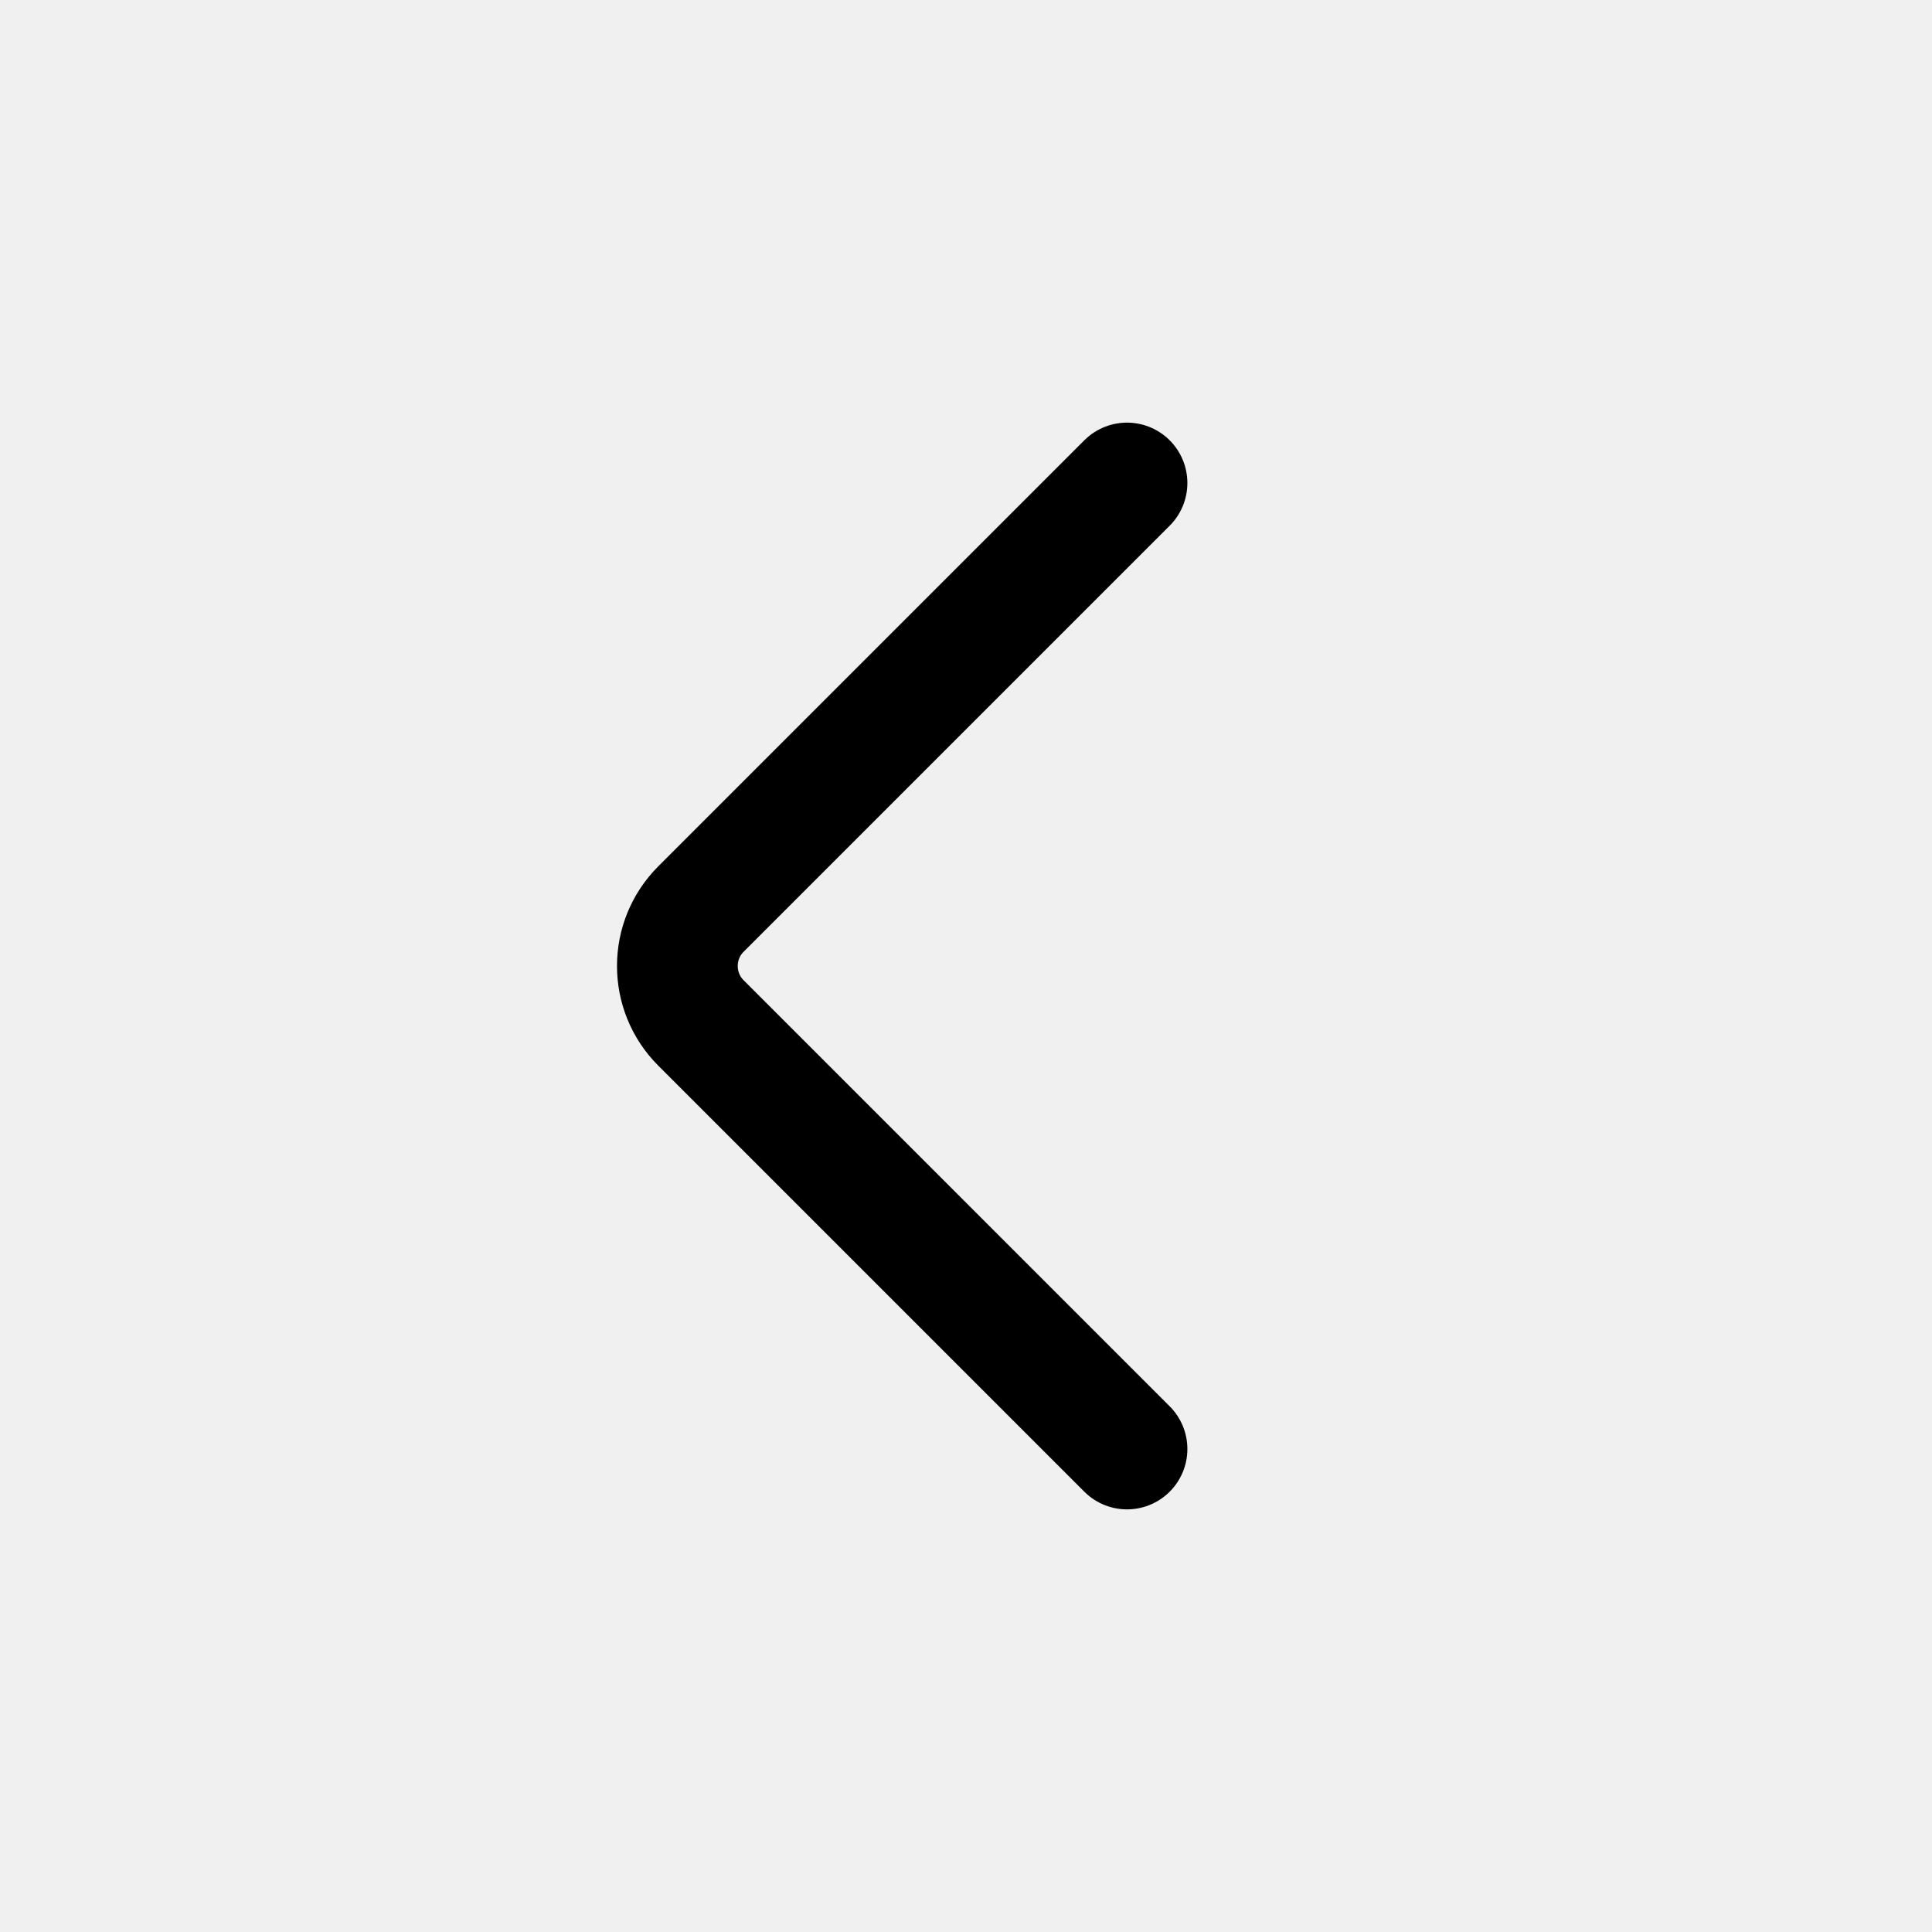
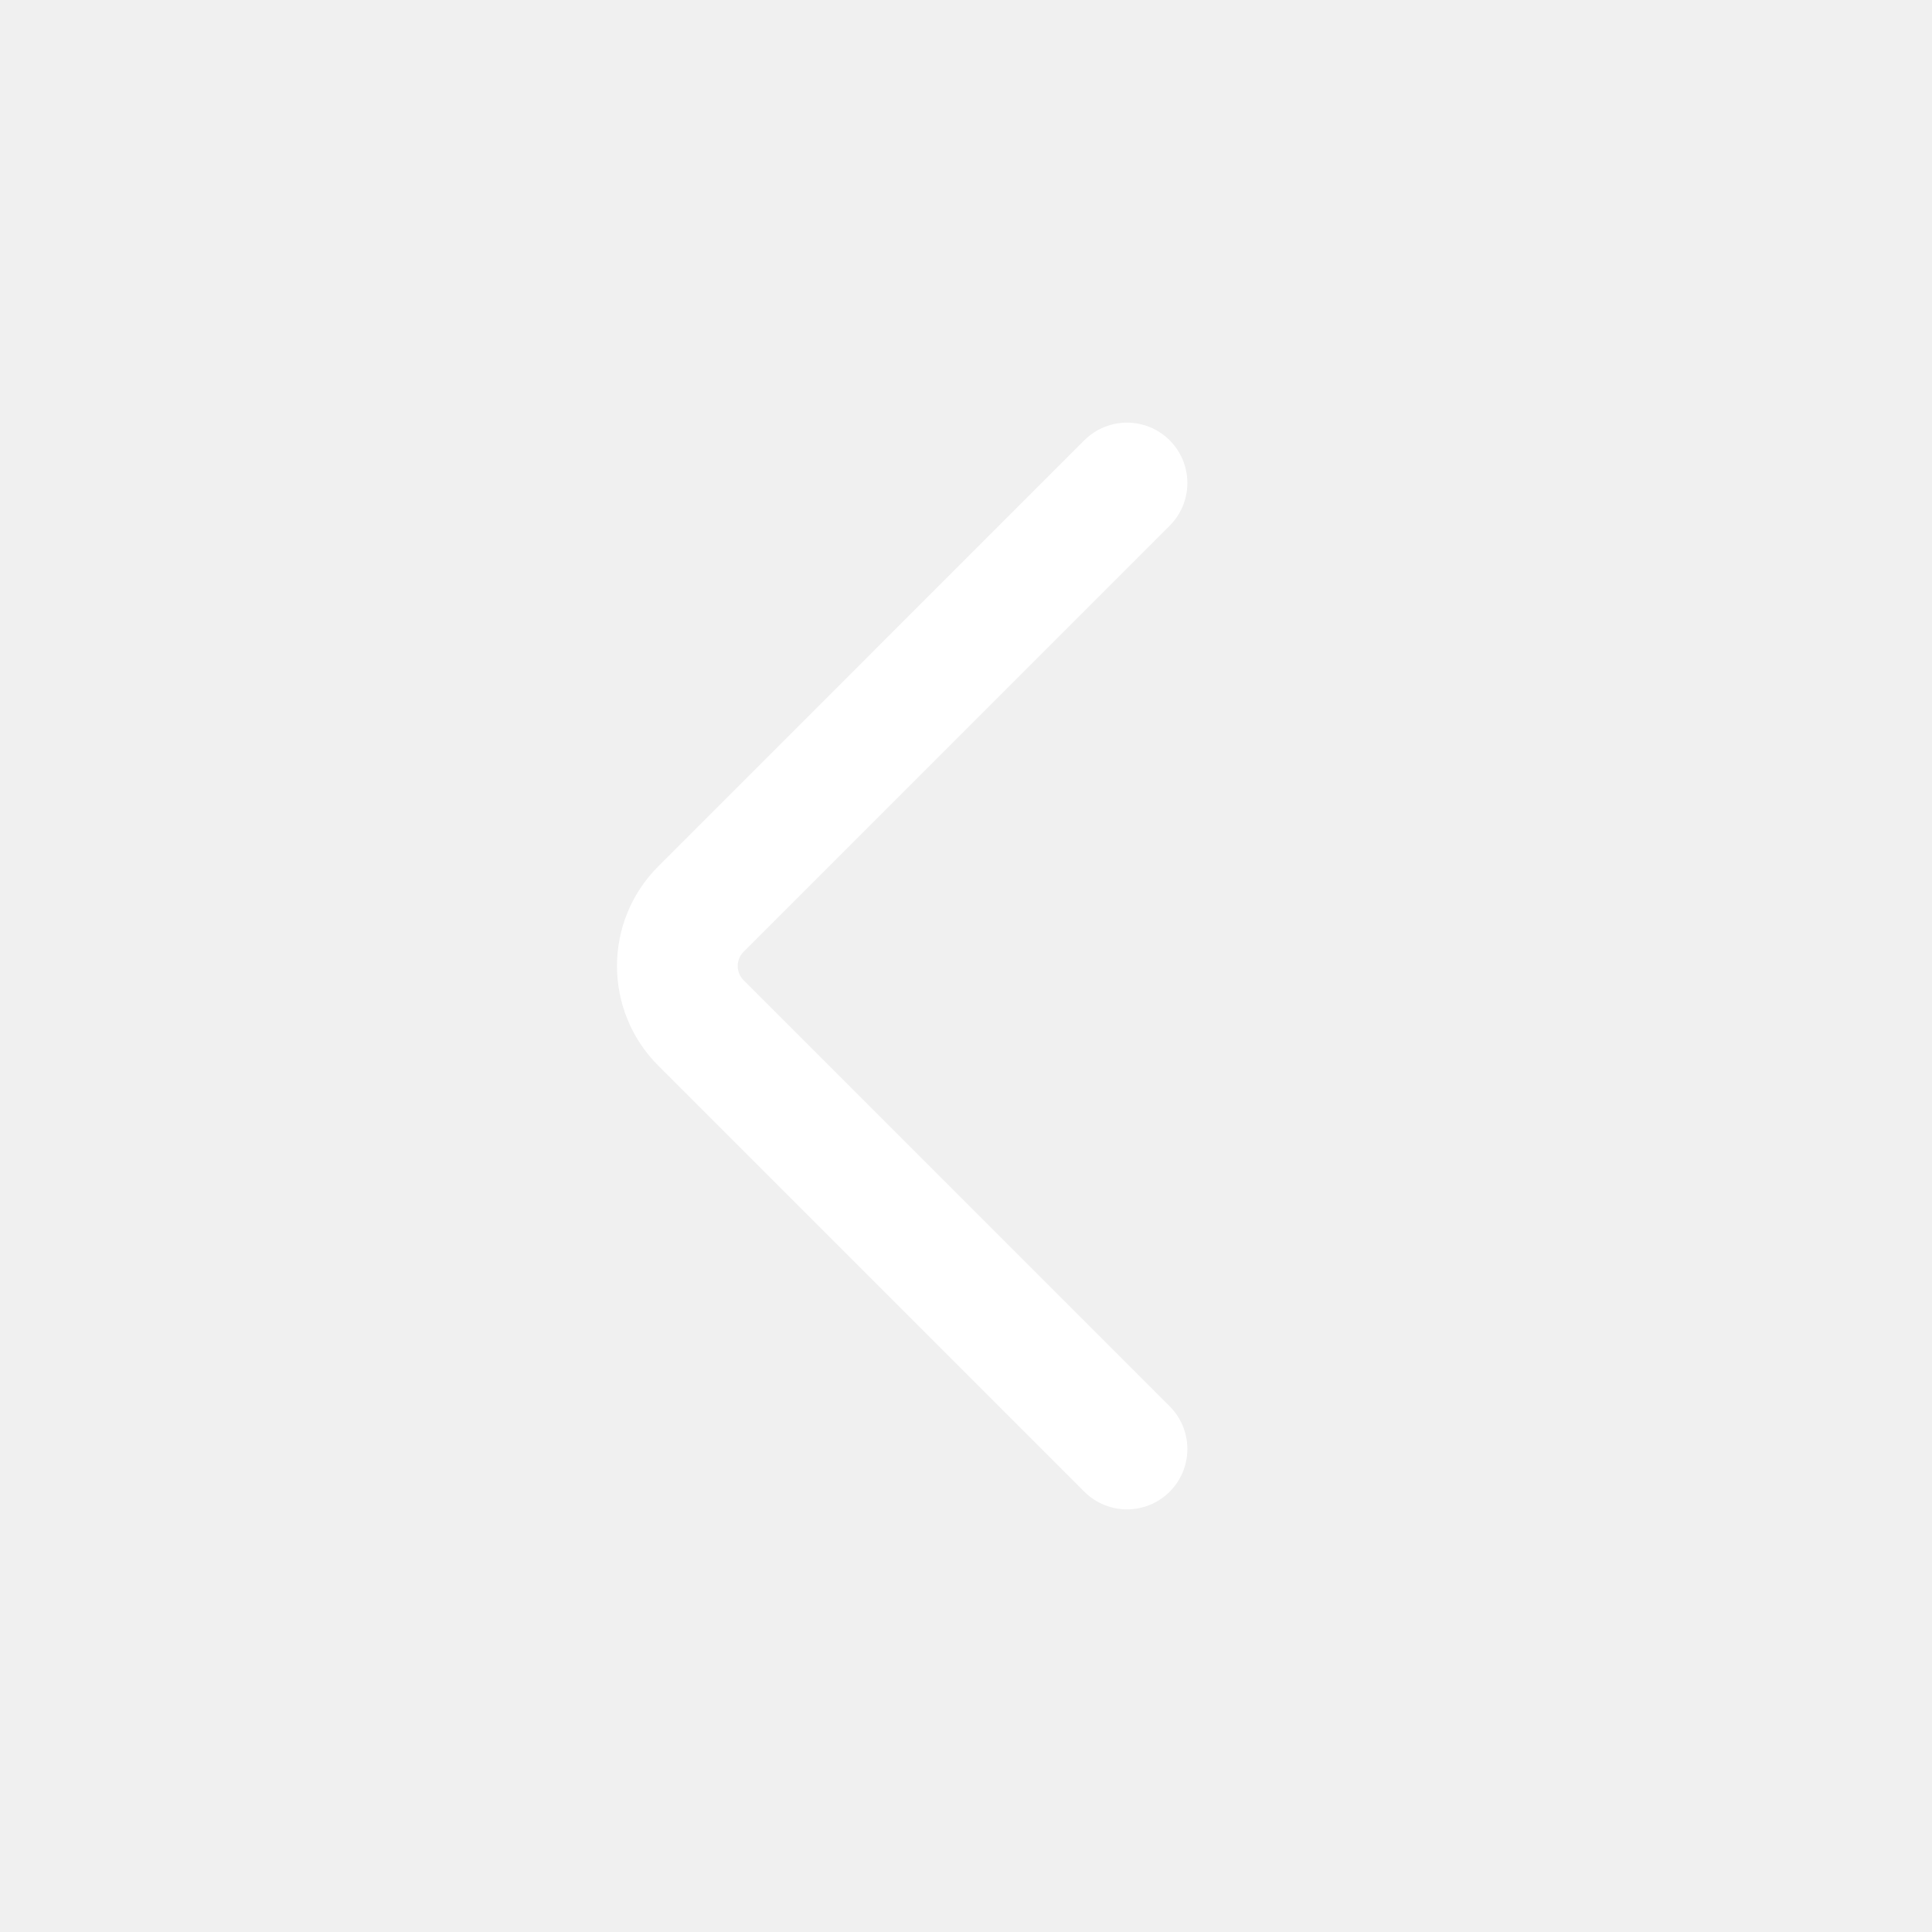
<svg xmlns="http://www.w3.org/2000/svg" width="24" height="24" viewBox="0 0 24 24" fill="none">
-   <path d="M14 6L8.707 11.293C8.317 11.683 8.317 12.317 8.707 12.707L14 18" stroke="black" stroke-width="1.5" stroke-linecap="round" />
+   <path d="M14 6L8.707 11.293C8.317 11.683 8.317 12.317 8.707 12.707L14 18" stroke="#fff" stroke-width="1.5" stroke-linecap="round" />
</svg>
